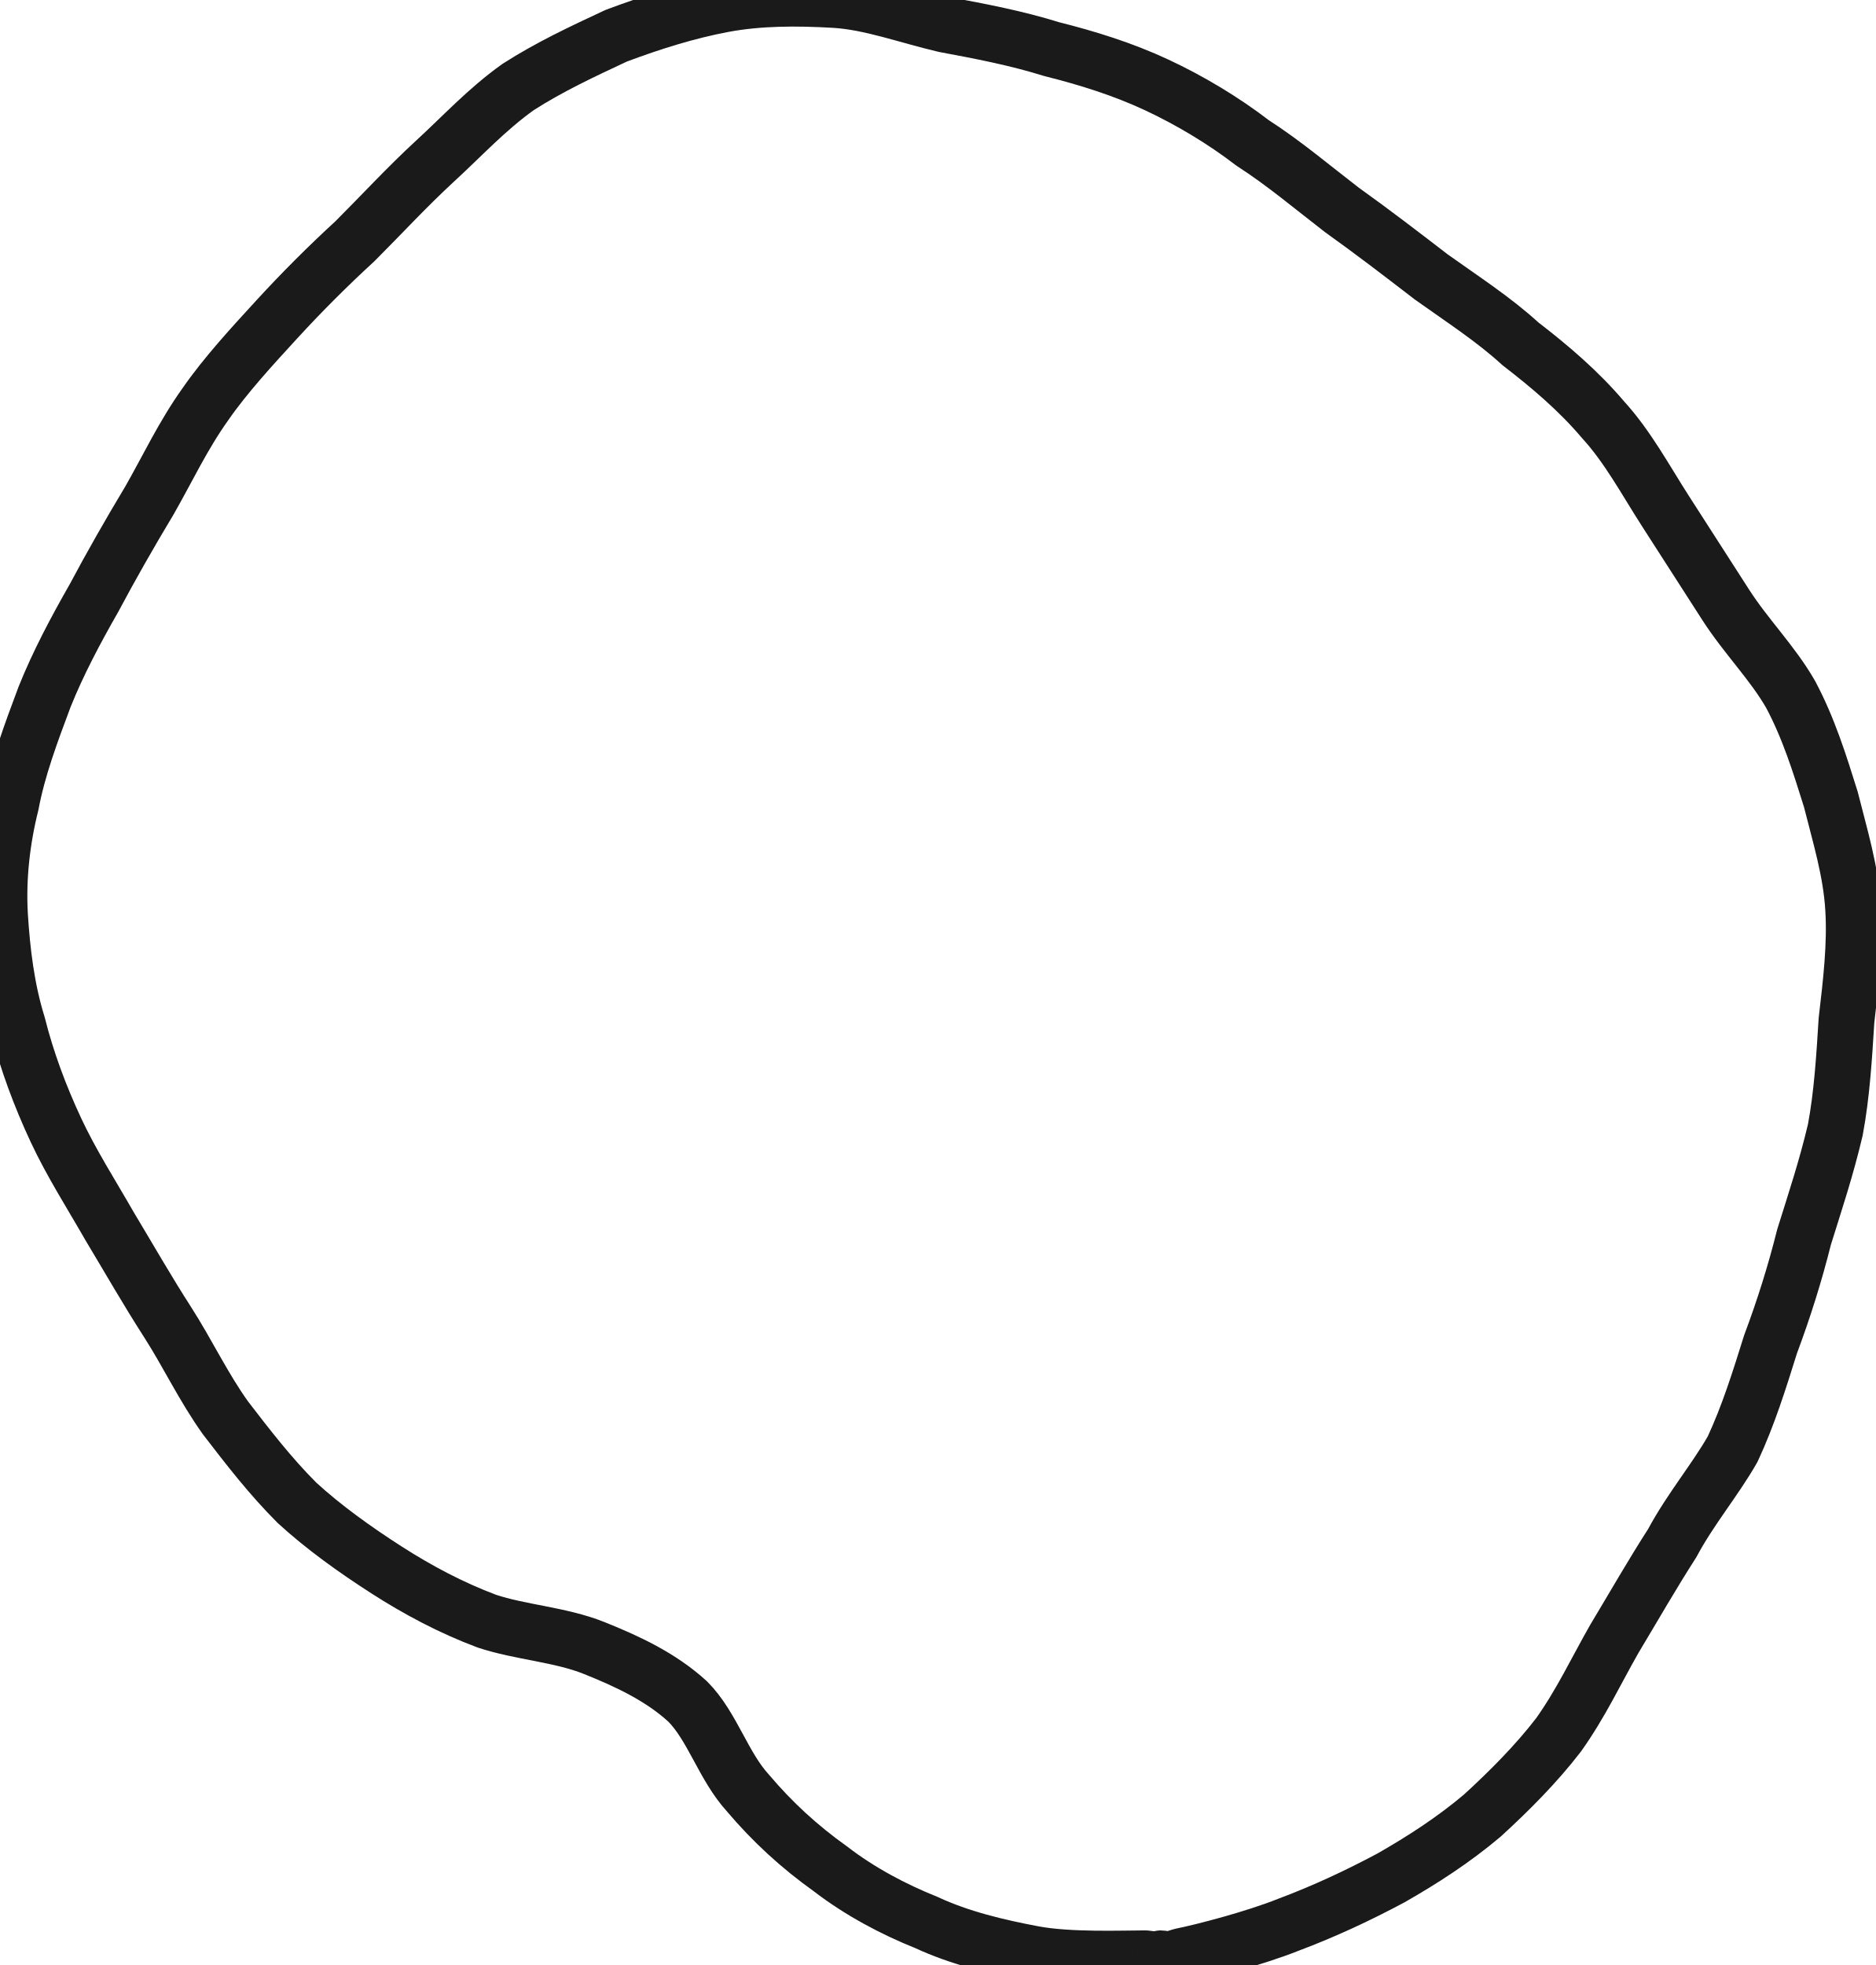
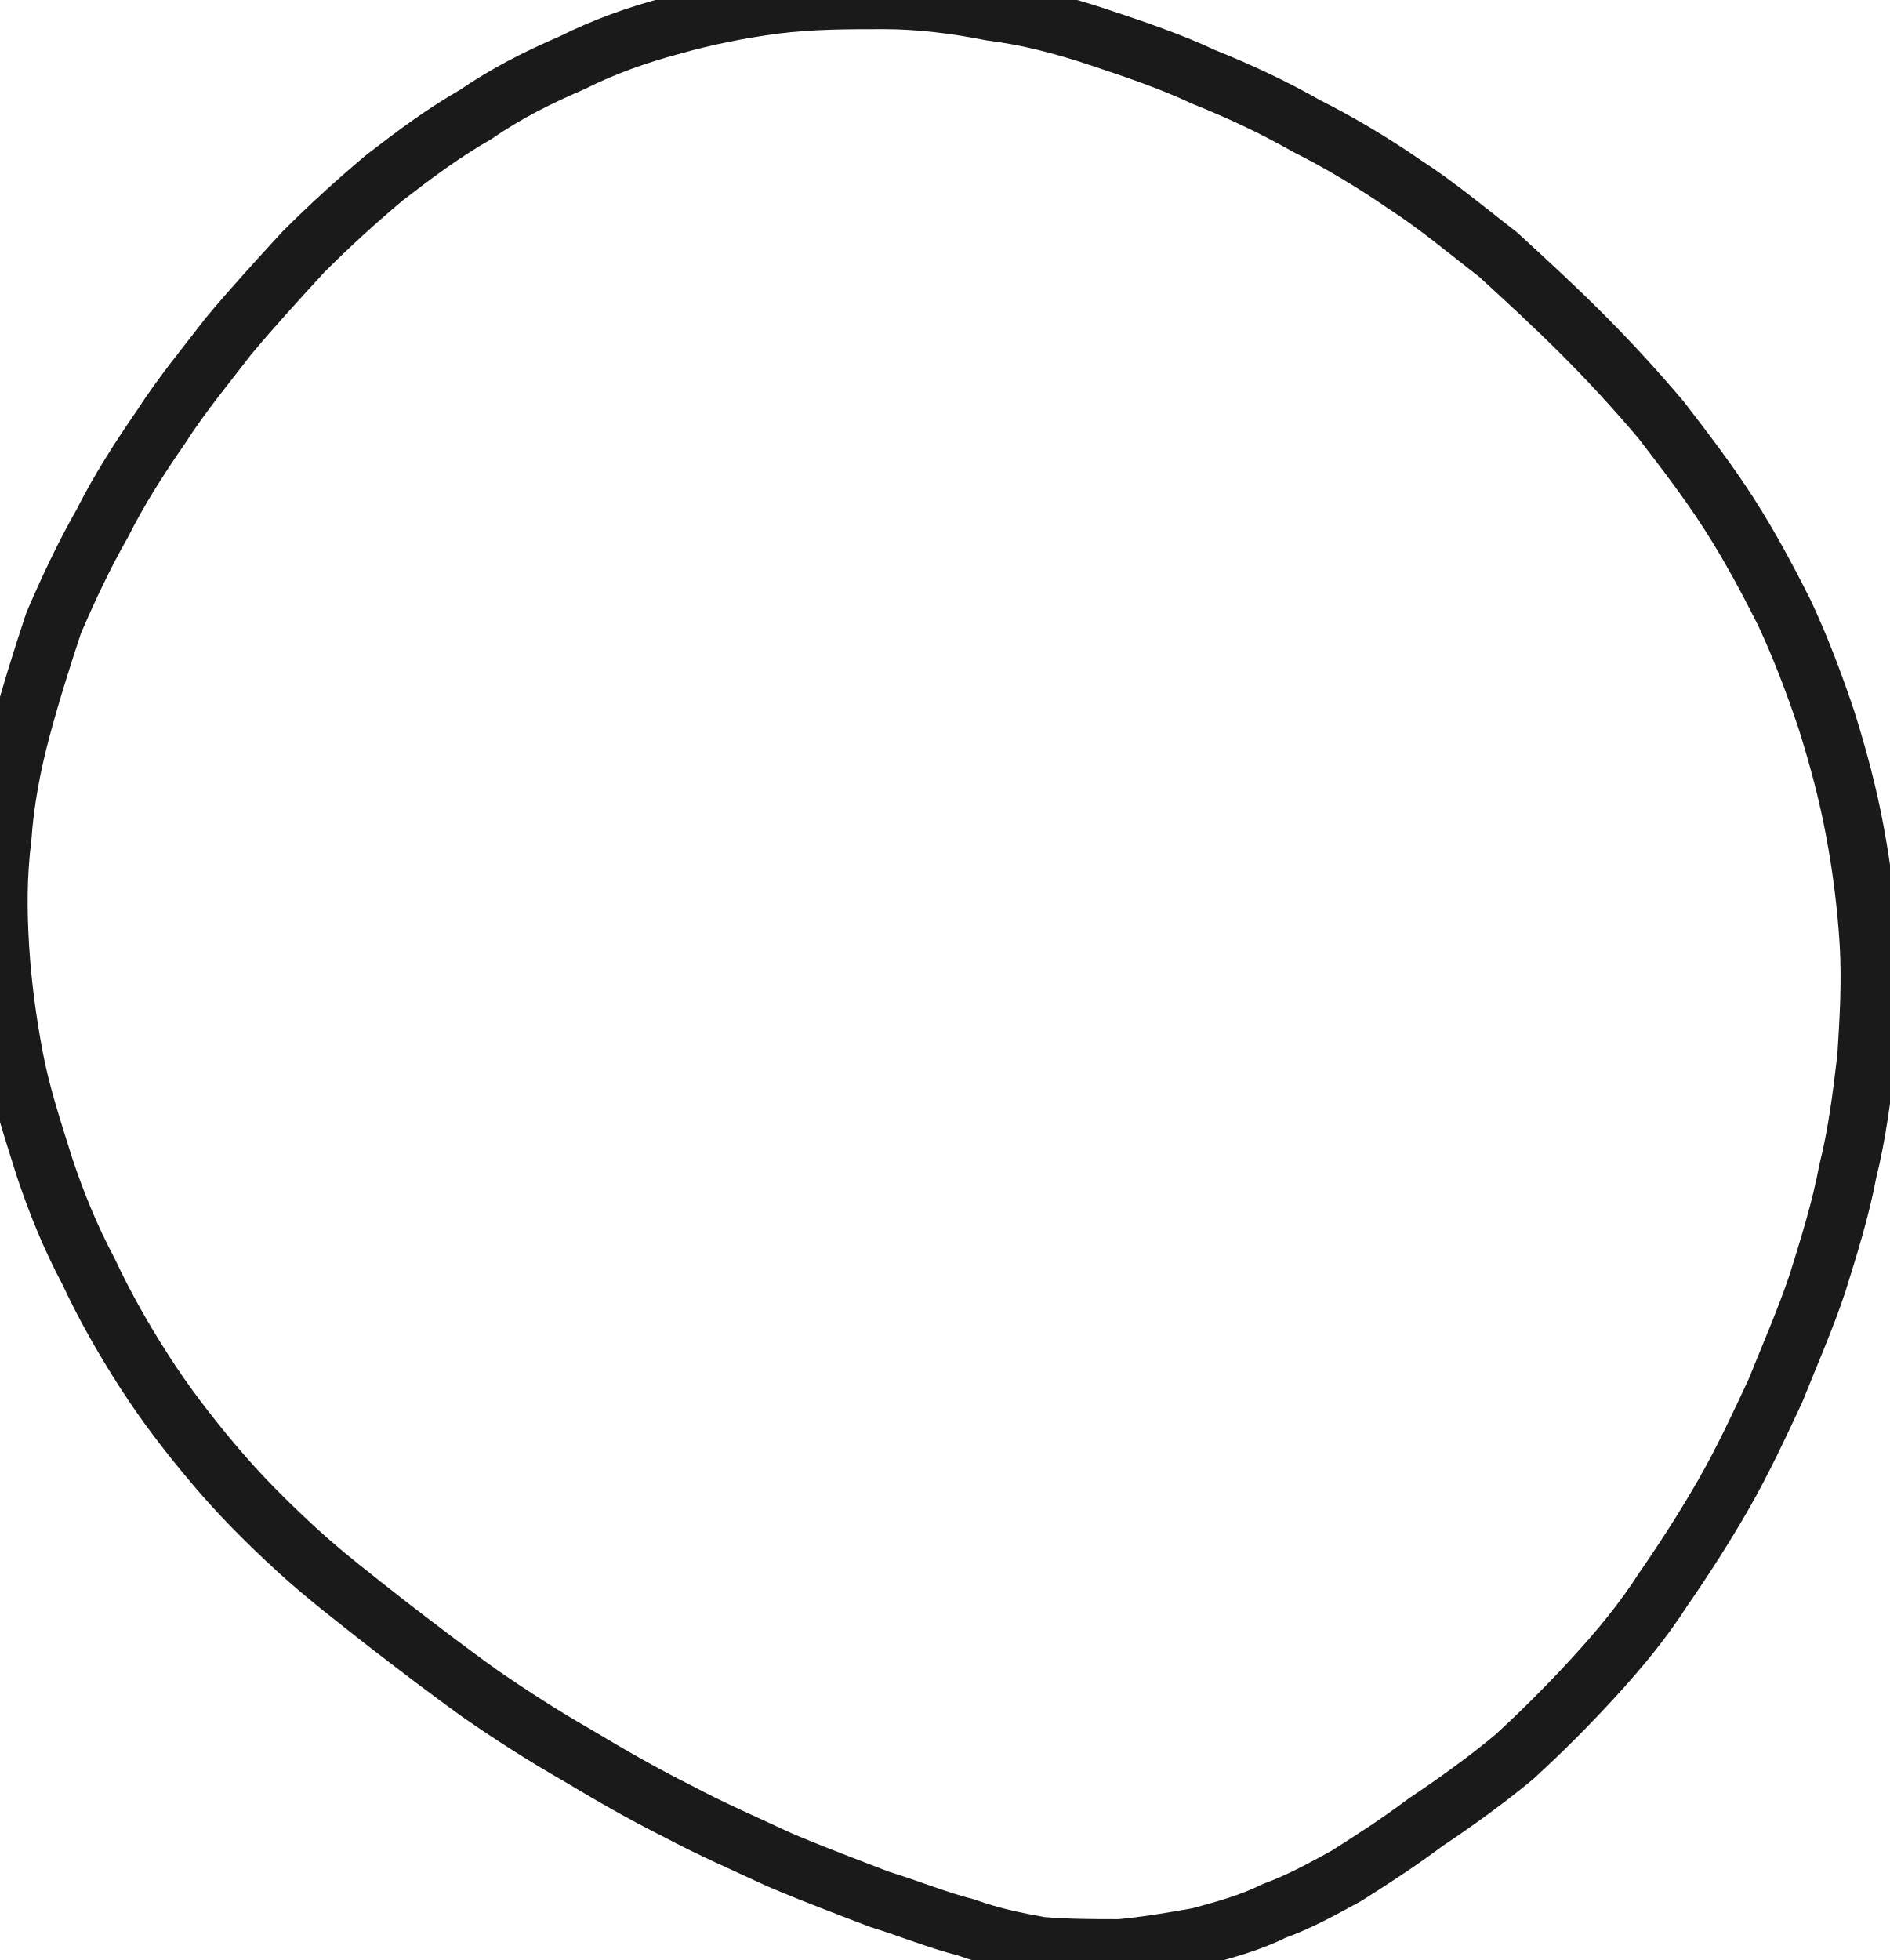
- <svg xmlns="http://www.w3.org/2000/svg" viewBox="0 0 84 88">
-   <path d="M51.3 87.7 C50.3 87.7 47.9 87.8 46.3 87.5 C44.7 87.2 43.0 86.8 41.5 86.1 C40.0 85.5 38.5 84.7 37.2 83.7 C35.8 82.7 34.6 81.6 33.5 80.3 C32.4 79.1 31.9 77.3 30.8 76.2 C29.6 75.1 28.1 74.4 26.6 73.8 C25.1 73.2 23.3 73.1 21.8 72.6 C20.2 72.0 18.7 71.2 17.3 70.3 C15.9 69.4 14.5 68.4 13.3 67.3 C12.1 66.1 11.1 64.8 10.1 63.5 C9.1 62.1 8.4 60.6 7.5 59.2 C6.6 57.8 5.8 56.4 4.9 54.9 C4.1 53.5 3.2 52.1 2.5 50.6 C1.8 49.1 1.2 47.5 0.8 45.9 C0.3 44.3 0.1 42.6 0.0 41.0 C-0.1 39.3 0.1 37.6 0.5 36.0 C0.8 34.4 1.4 32.8 2.0 31.2 C2.6 29.7 3.4 28.2 4.2 26.8 C5.0 25.3 5.8 23.9 6.7 22.4 C7.5 21.0 8.2 19.5 9.2 18.1 C10.1 16.8 11.3 15.5 12.4 14.3 C13.5 13.1 14.7 11.9 15.9 10.8 C17.1 9.6 18.2 8.4 19.5 7.2 C20.7 6.1 21.8 4.9 23.2 3.9 C24.6 3.0 26.1 2.3 27.6 1.6 C29.2 1.0 30.8 0.5 32.4 0.2 C34.0 -0.1 35.7 -0.1 37.4 0.0 C39.0 0.1 40.6 0.7 42.3 1.1 C43.9 1.4 45.5 1.7 47.1 2.2 C48.7 2.6 50.3 3.1 51.8 3.8 C53.3 4.5 54.8 5.4 56.1 6.4 C57.5 7.3 58.8 8.4 60.1 9.4 C61.5 10.4 62.8 11.4 64.1 12.4 C65.5 13.4 66.9 14.3 68.1 15.4 C69.4 16.4 70.7 17.5 71.8 18.8 C72.9 20.0 73.7 21.5 74.6 22.9 C75.5 24.3 76.4 25.7 77.3 27.1 C78.2 28.5 79.4 29.7 80.2 31.1 C81.0 32.6 81.5 34.2 82.0 35.8 C82.4 37.4 82.9 39.0 83.0 40.7 C83.1 42.3 82.9 44.0 82.7 45.7 C82.6 47.3 82.5 49.0 82.2 50.6 C81.8 52.3 81.3 53.8 80.8 55.4 C80.4 57.0 79.9 58.6 79.3 60.2 C78.8 61.8 78.3 63.4 77.6 64.9 C76.8 66.3 75.7 67.6 74.9 69.1 C74.0 70.5 73.2 71.9 72.3 73.4 C71.5 74.8 70.8 76.3 69.8 77.7 C68.8 79.0 67.6 80.2 66.4 81.3 C65.1 82.4 63.7 83.3 62.3 84.1 C60.8 84.9 59.3 85.6 57.7 86.2 C56.2 86.8 53.9 87.4 52.9 87.6 C52.0 87.9 52.2 87.7 52.0 87.7 C51.7 87.8 52.2 87.8 51.3 87.7 Z" fill="none" stroke="#1a1a1a" stroke-width="2.5" vector-effect="non-scaling-stroke" stroke-linecap="round" stroke-linejoin="round" />
+ <svg xmlns="http://www.w3.org/2000/svg" viewBox="0 0 81 84">
+   <path d="M48.0 83.5 C46.9 83.5 45.7 83.5 44.6 83.4 C43.5 83.2 42.5 83.0 41.4 82.6 C40.2 82.3 39.0 81.8 37.7 81.4 C36.4 80.9 34.8 80.3 33.4 79.7 C31.9 79.0 30.5 78.4 29.0 77.6 C27.6 76.9 26.2 76.1 24.7 75.2 C23.3 74.4 21.9 73.5 20.6 72.6 C19.2 71.6 17.9 70.6 16.6 69.6 C15.2 68.5 13.9 67.5 12.7 66.4 C11.4 65.2 10.3 64.1 9.2 62.8 C8.1 61.5 7.1 60.2 6.2 58.8 C5.3 57.4 4.5 56.0 3.8 54.5 C3.0 53.0 2.4 51.5 1.9 50.0 C1.4 48.4 0.9 46.9 0.6 45.3 C0.3 43.7 0.1 42.2 0.0 40.6 C-0.1 39.0 -0.1 37.5 0.1 35.9 C0.2 34.4 0.5 32.8 0.9 31.3 C1.3 29.8 1.8 28.2 2.3 26.7 C2.9 25.3 3.6 23.8 4.4 22.4 C5.1 21.0 6.0 19.6 6.9 18.3 C7.8 16.9 8.8 15.7 9.8 14.4 C10.8 13.2 11.9 12.0 13.0 10.8 C14.1 9.7 15.3 8.6 16.5 7.6 C17.8 6.6 19.0 5.7 20.4 4.9 C21.7 4.0 23.1 3.3 24.5 2.7 C25.9 2.0 27.3 1.5 28.8 1.1 C30.2 0.7 31.7 0.4 33.2 0.2 C34.8 0.0 36.3 -0.0 37.9 0.0 C39.4 0.0 41.0 0.2 42.5 0.5 C44.1 0.7 45.6 1.1 47.1 1.6 C48.6 2.1 50.1 2.6 51.6 3.3 C53.1 3.9 54.6 4.6 56.0 5.4 C57.4 6.1 58.9 7.0 60.2 7.9 C61.6 8.8 62.9 9.9 64.2 10.9 C65.4 12.0 66.6 13.1 67.8 14.3 C69.0 15.5 70.1 16.7 71.2 18.0 C72.2 19.3 73.2 20.6 74.1 22.0 C75.0 23.4 75.8 24.9 76.5 26.3 C77.2 27.8 77.8 29.4 78.3 30.9 C78.8 32.5 79.2 34.0 79.5 35.6 C79.8 37.2 80.0 38.8 80.1 40.4 C80.2 42.1 80.1 43.7 80.0 45.3 C79.8 47.0 79.6 48.6 79.2 50.2 C78.9 51.8 78.4 53.4 77.9 55.0 C77.4 56.5 76.7 58.1 76.1 59.6 C75.4 61.1 74.7 62.6 73.9 64.0 C73.1 65.4 72.2 66.8 71.3 68.1 C70.4 69.5 69.4 70.7 68.3 71.9 C67.2 73.1 66.1 74.2 64.9 75.3 C63.7 76.3 62.3 77.3 61.1 78.1 C59.9 79.0 58.8 79.7 57.7 80.4 C56.6 81.0 55.7 81.5 54.6 81.9 C53.6 82.4 52.5 82.7 51.4 83.0 C50.3 83.2 49.1 83.4 48.0 83.5 Z" fill="none" stroke="#1a1a1a" stroke-width="2.5" vector-effect="non-scaling-stroke" stroke-linecap="round" stroke-linejoin="round" />
</svg>
